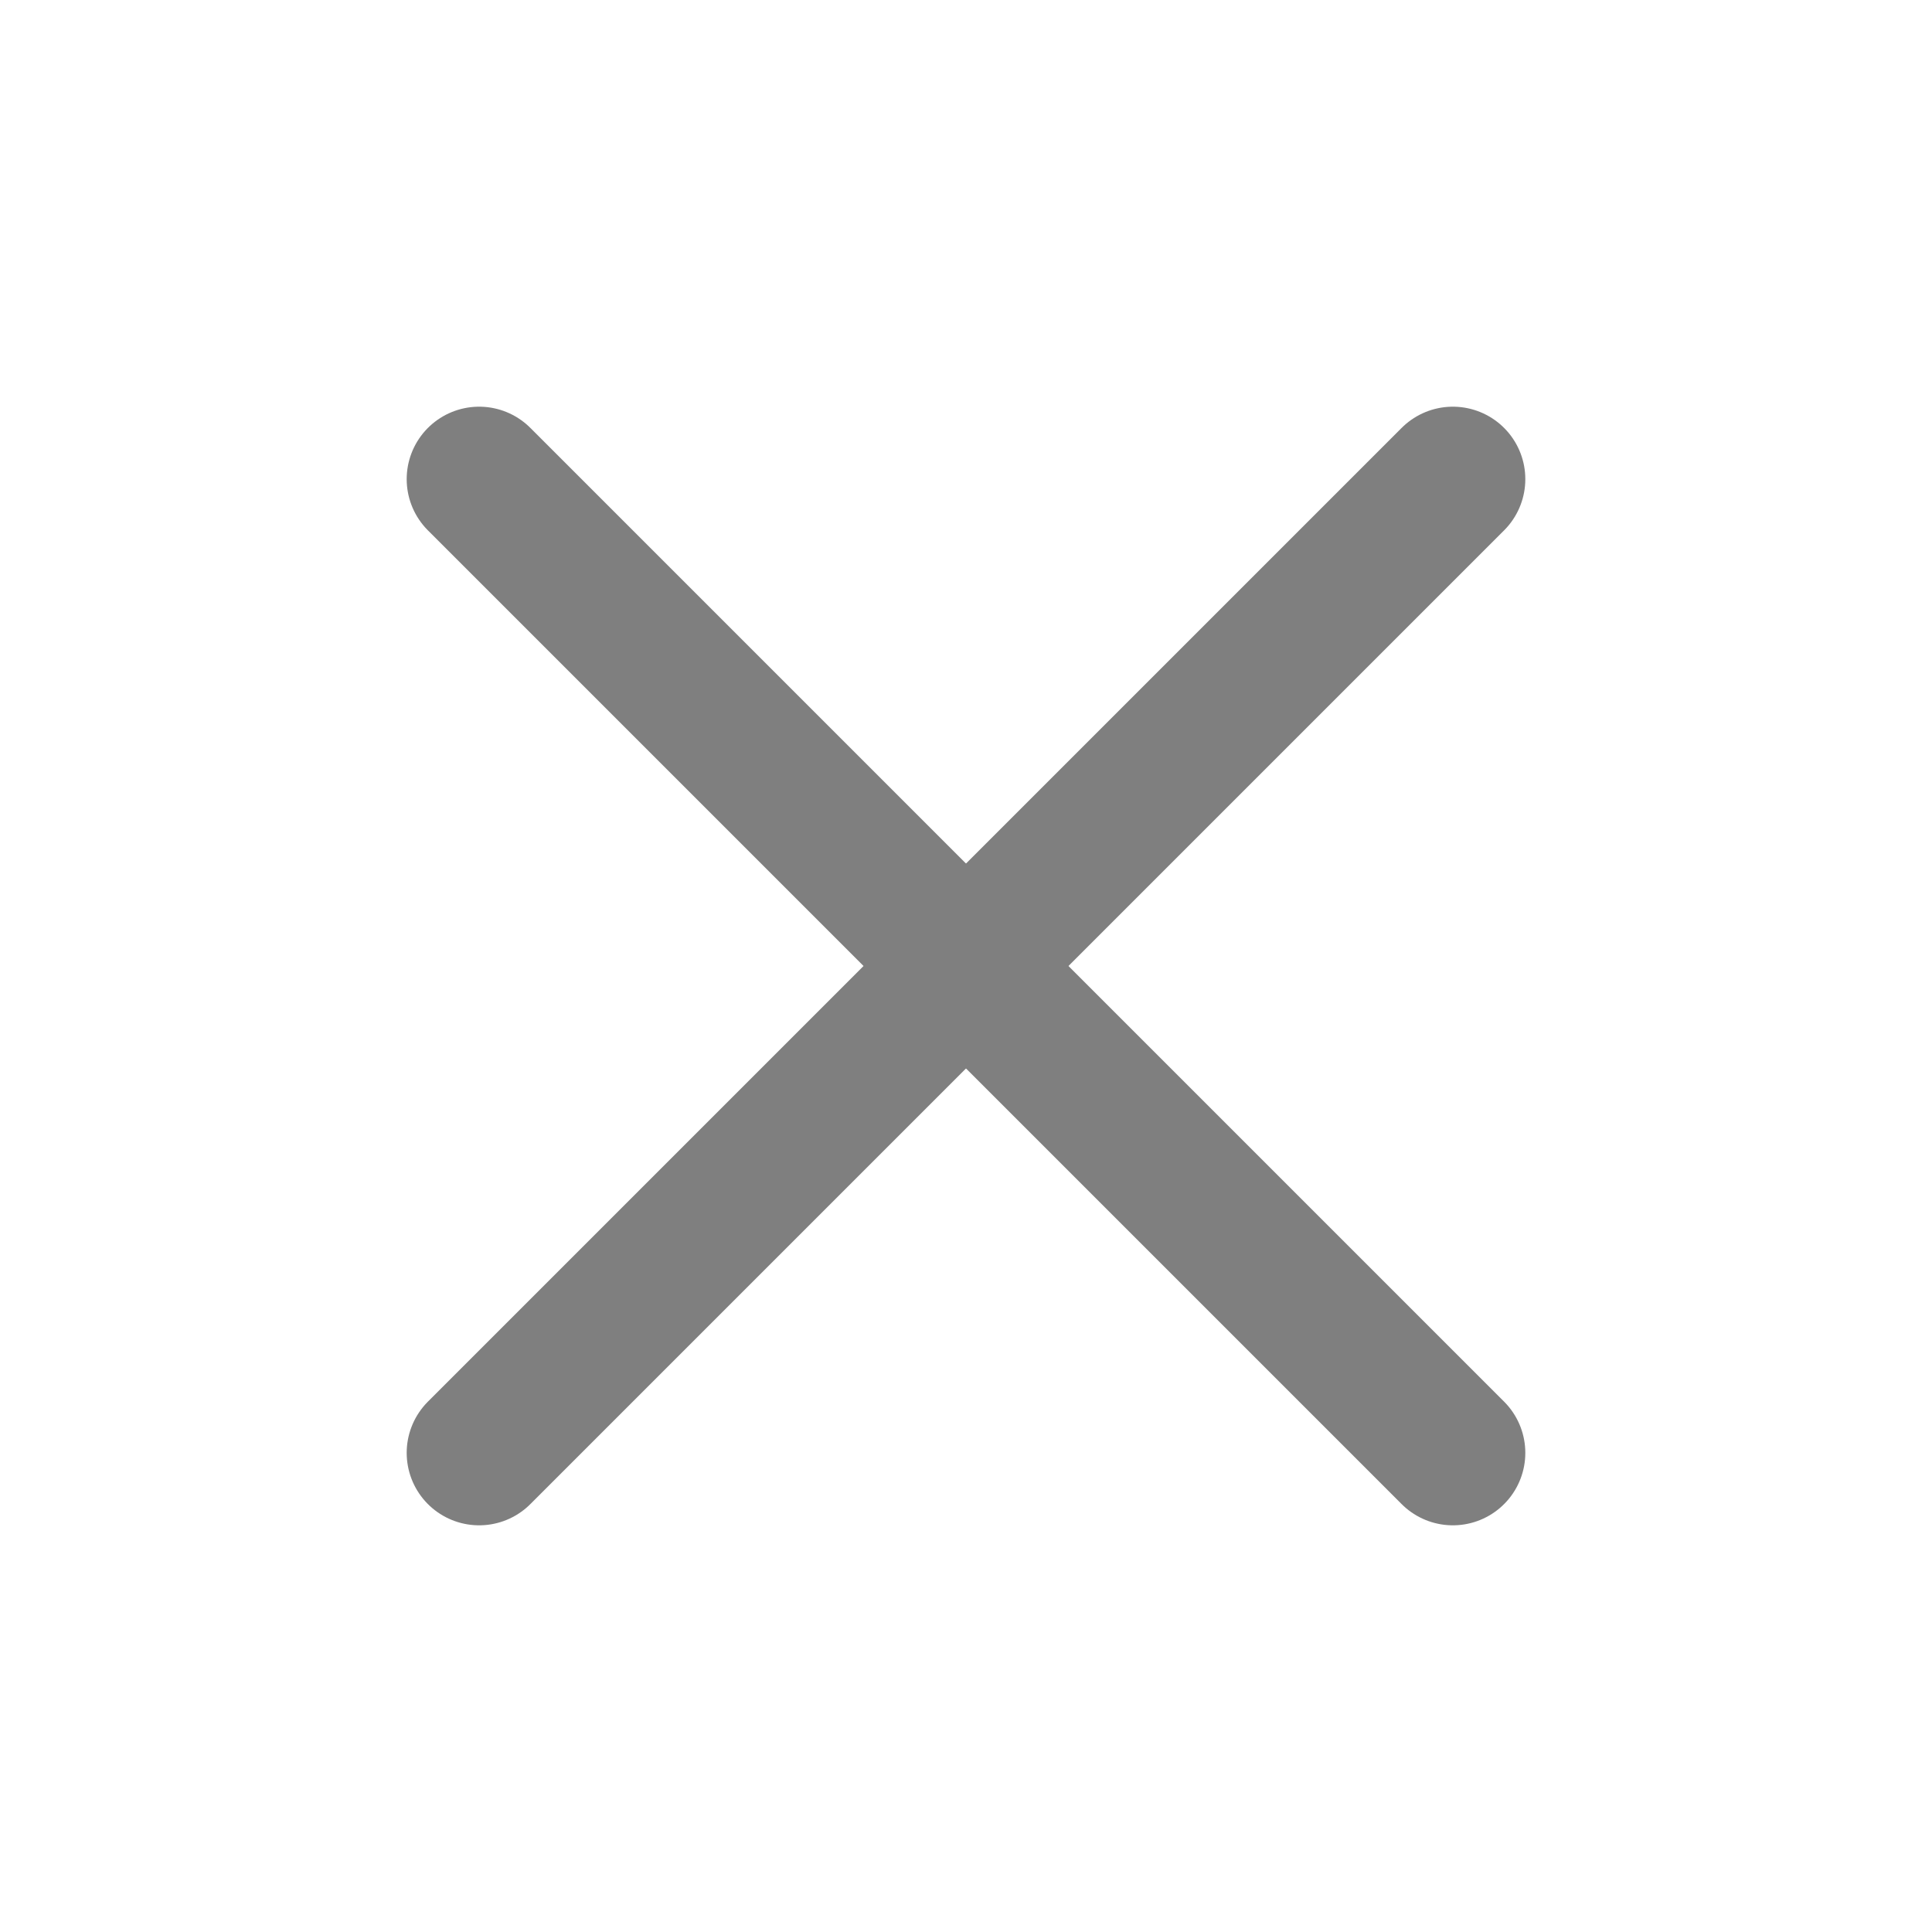
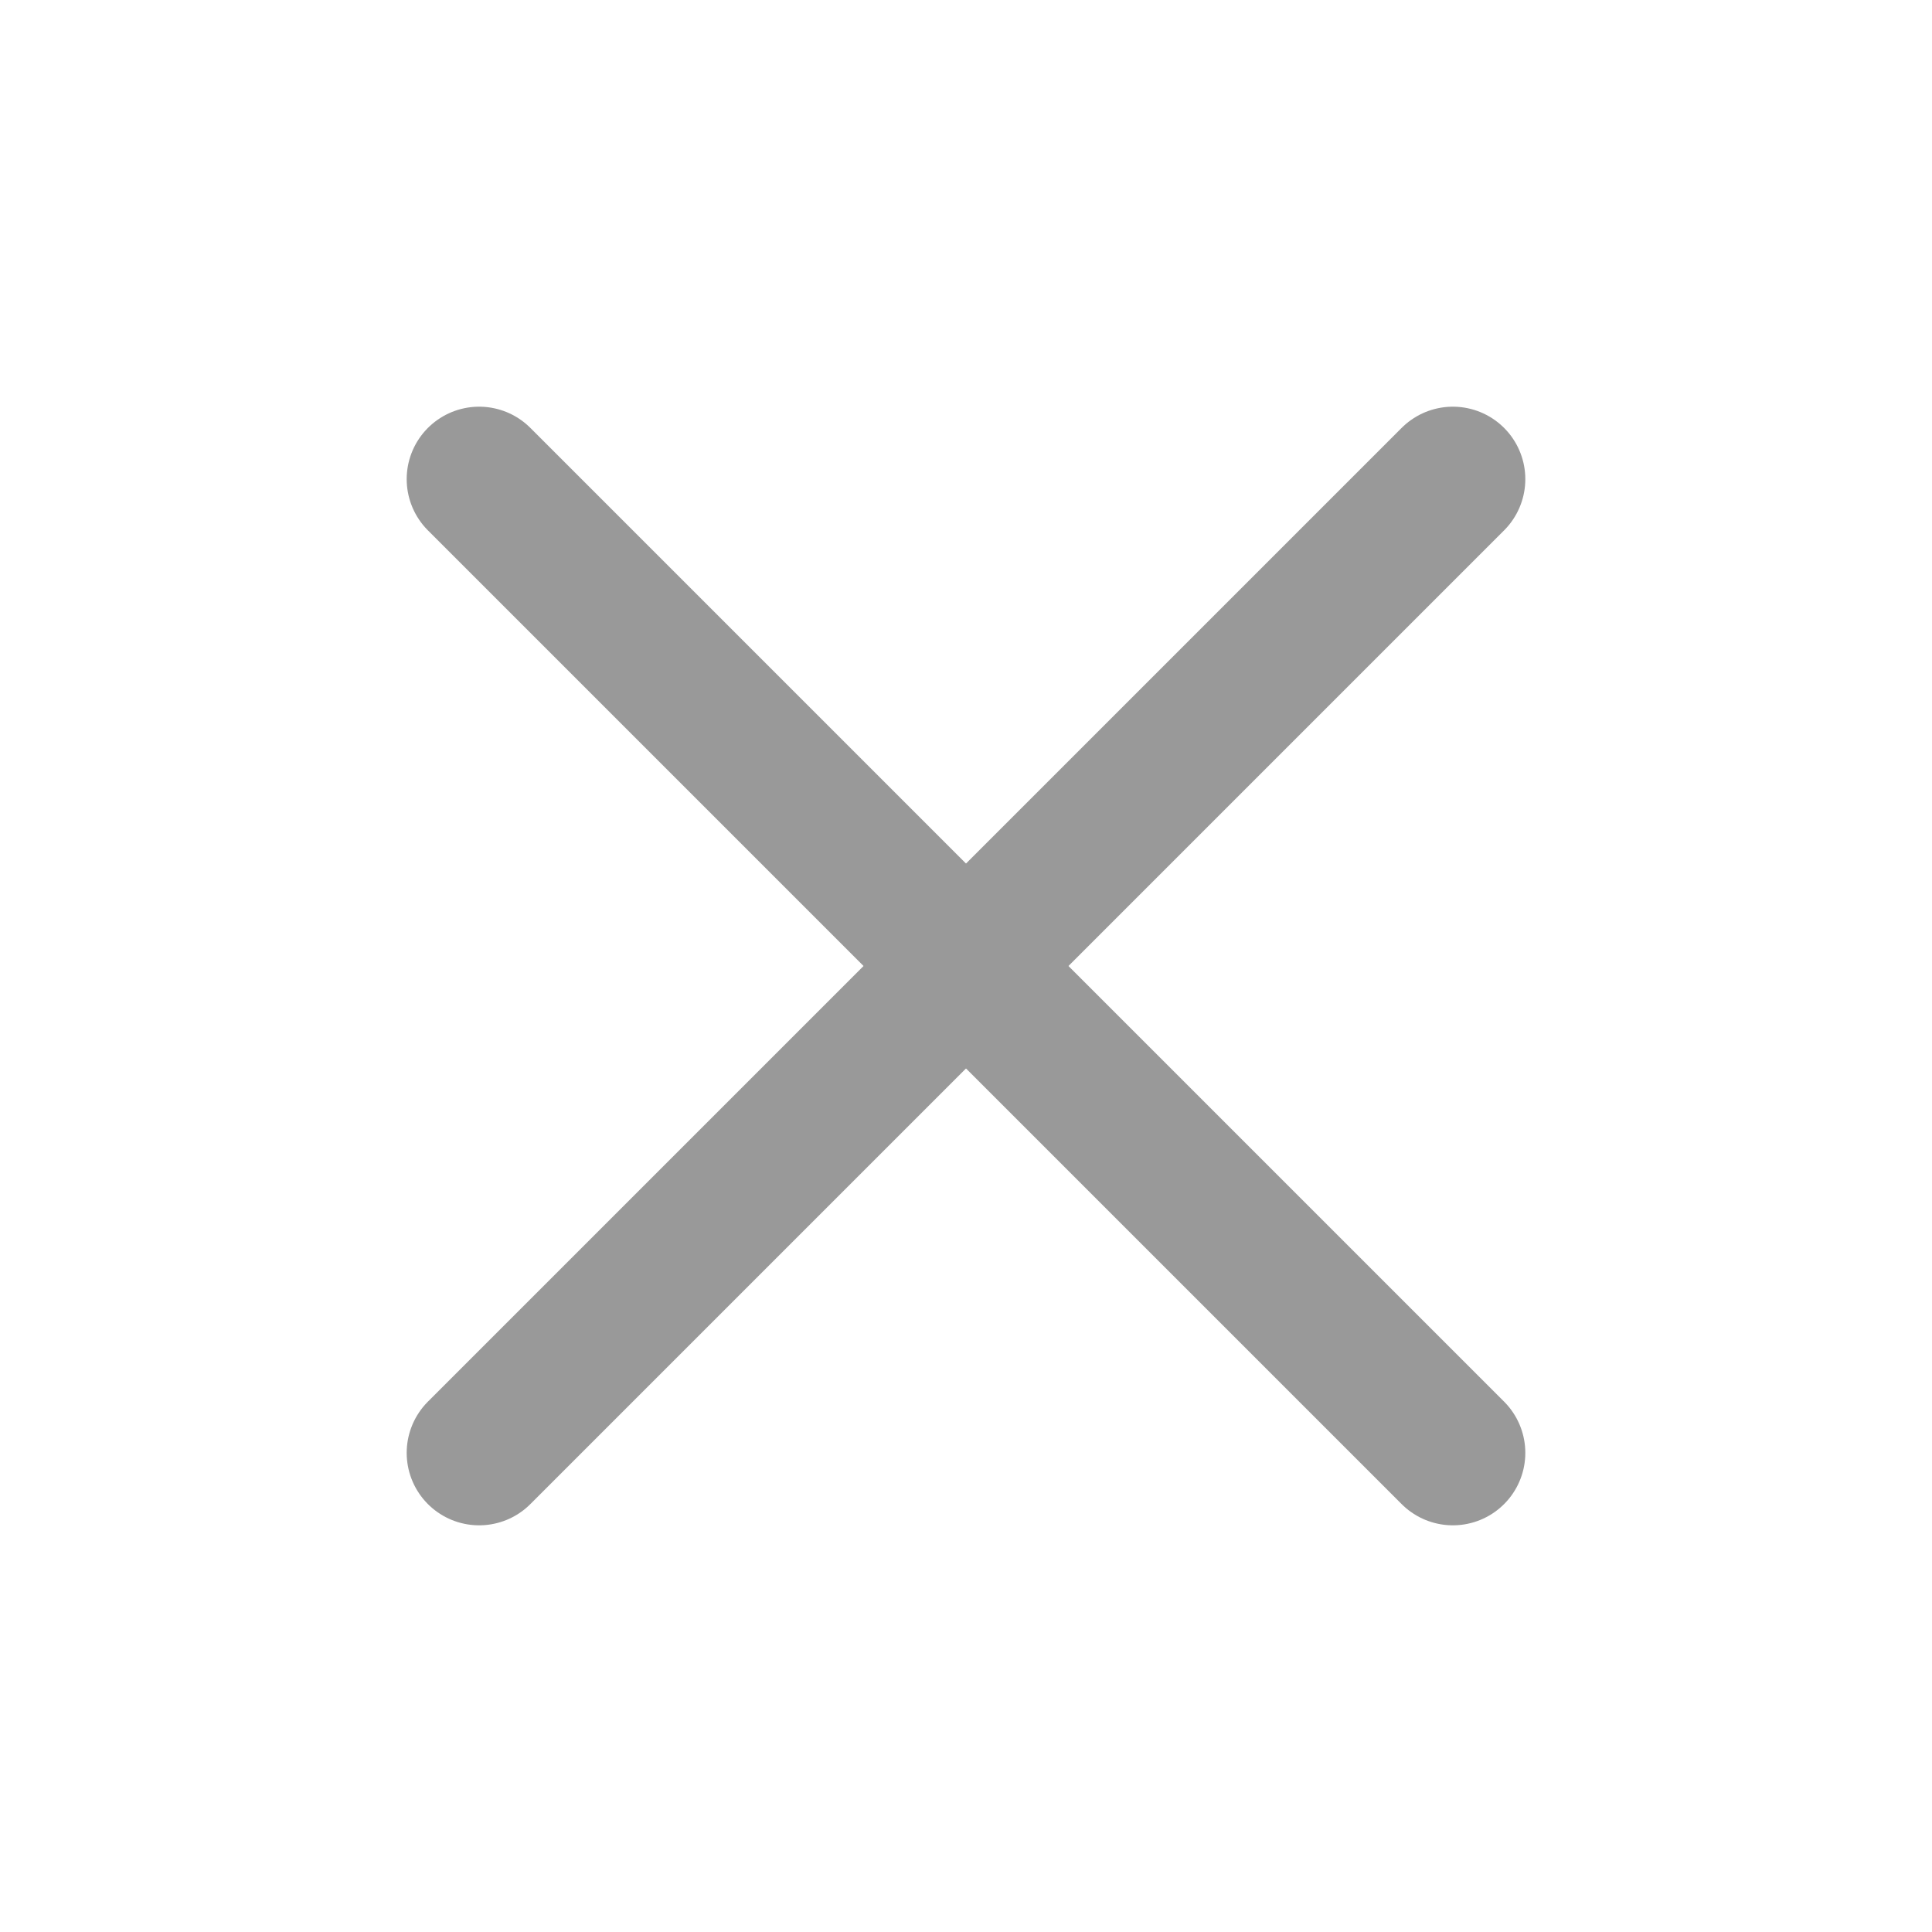
<svg xmlns="http://www.w3.org/2000/svg" version="1.1" id="Layer_1" x="0px" y="0px" viewBox="0 0 100 100" style="enable-background:new 0 0 100 100;" xml:space="preserve">
  <style type="text/css">
- 	.st0{fill:none;stroke:#7F7F7F;stroke-width:7.5;stroke-linecap:round;stroke-miterlimit:10;}
+ 	.st0{fill:none;stroke:#999999;stroke-width:7.5;stroke-linecap:round;stroke-miterlimit:10;}
</style>
  <g>
    <g>
      <line class="st0" x1="24.8" y1="24.8" x2="75.2" y2="75.2" />
    </g>
    <g>
      <line class="st0" x1="75.2" y1="24.8" x2="24.8" y2="75.2" />
    </g>
  </g>
</svg>
